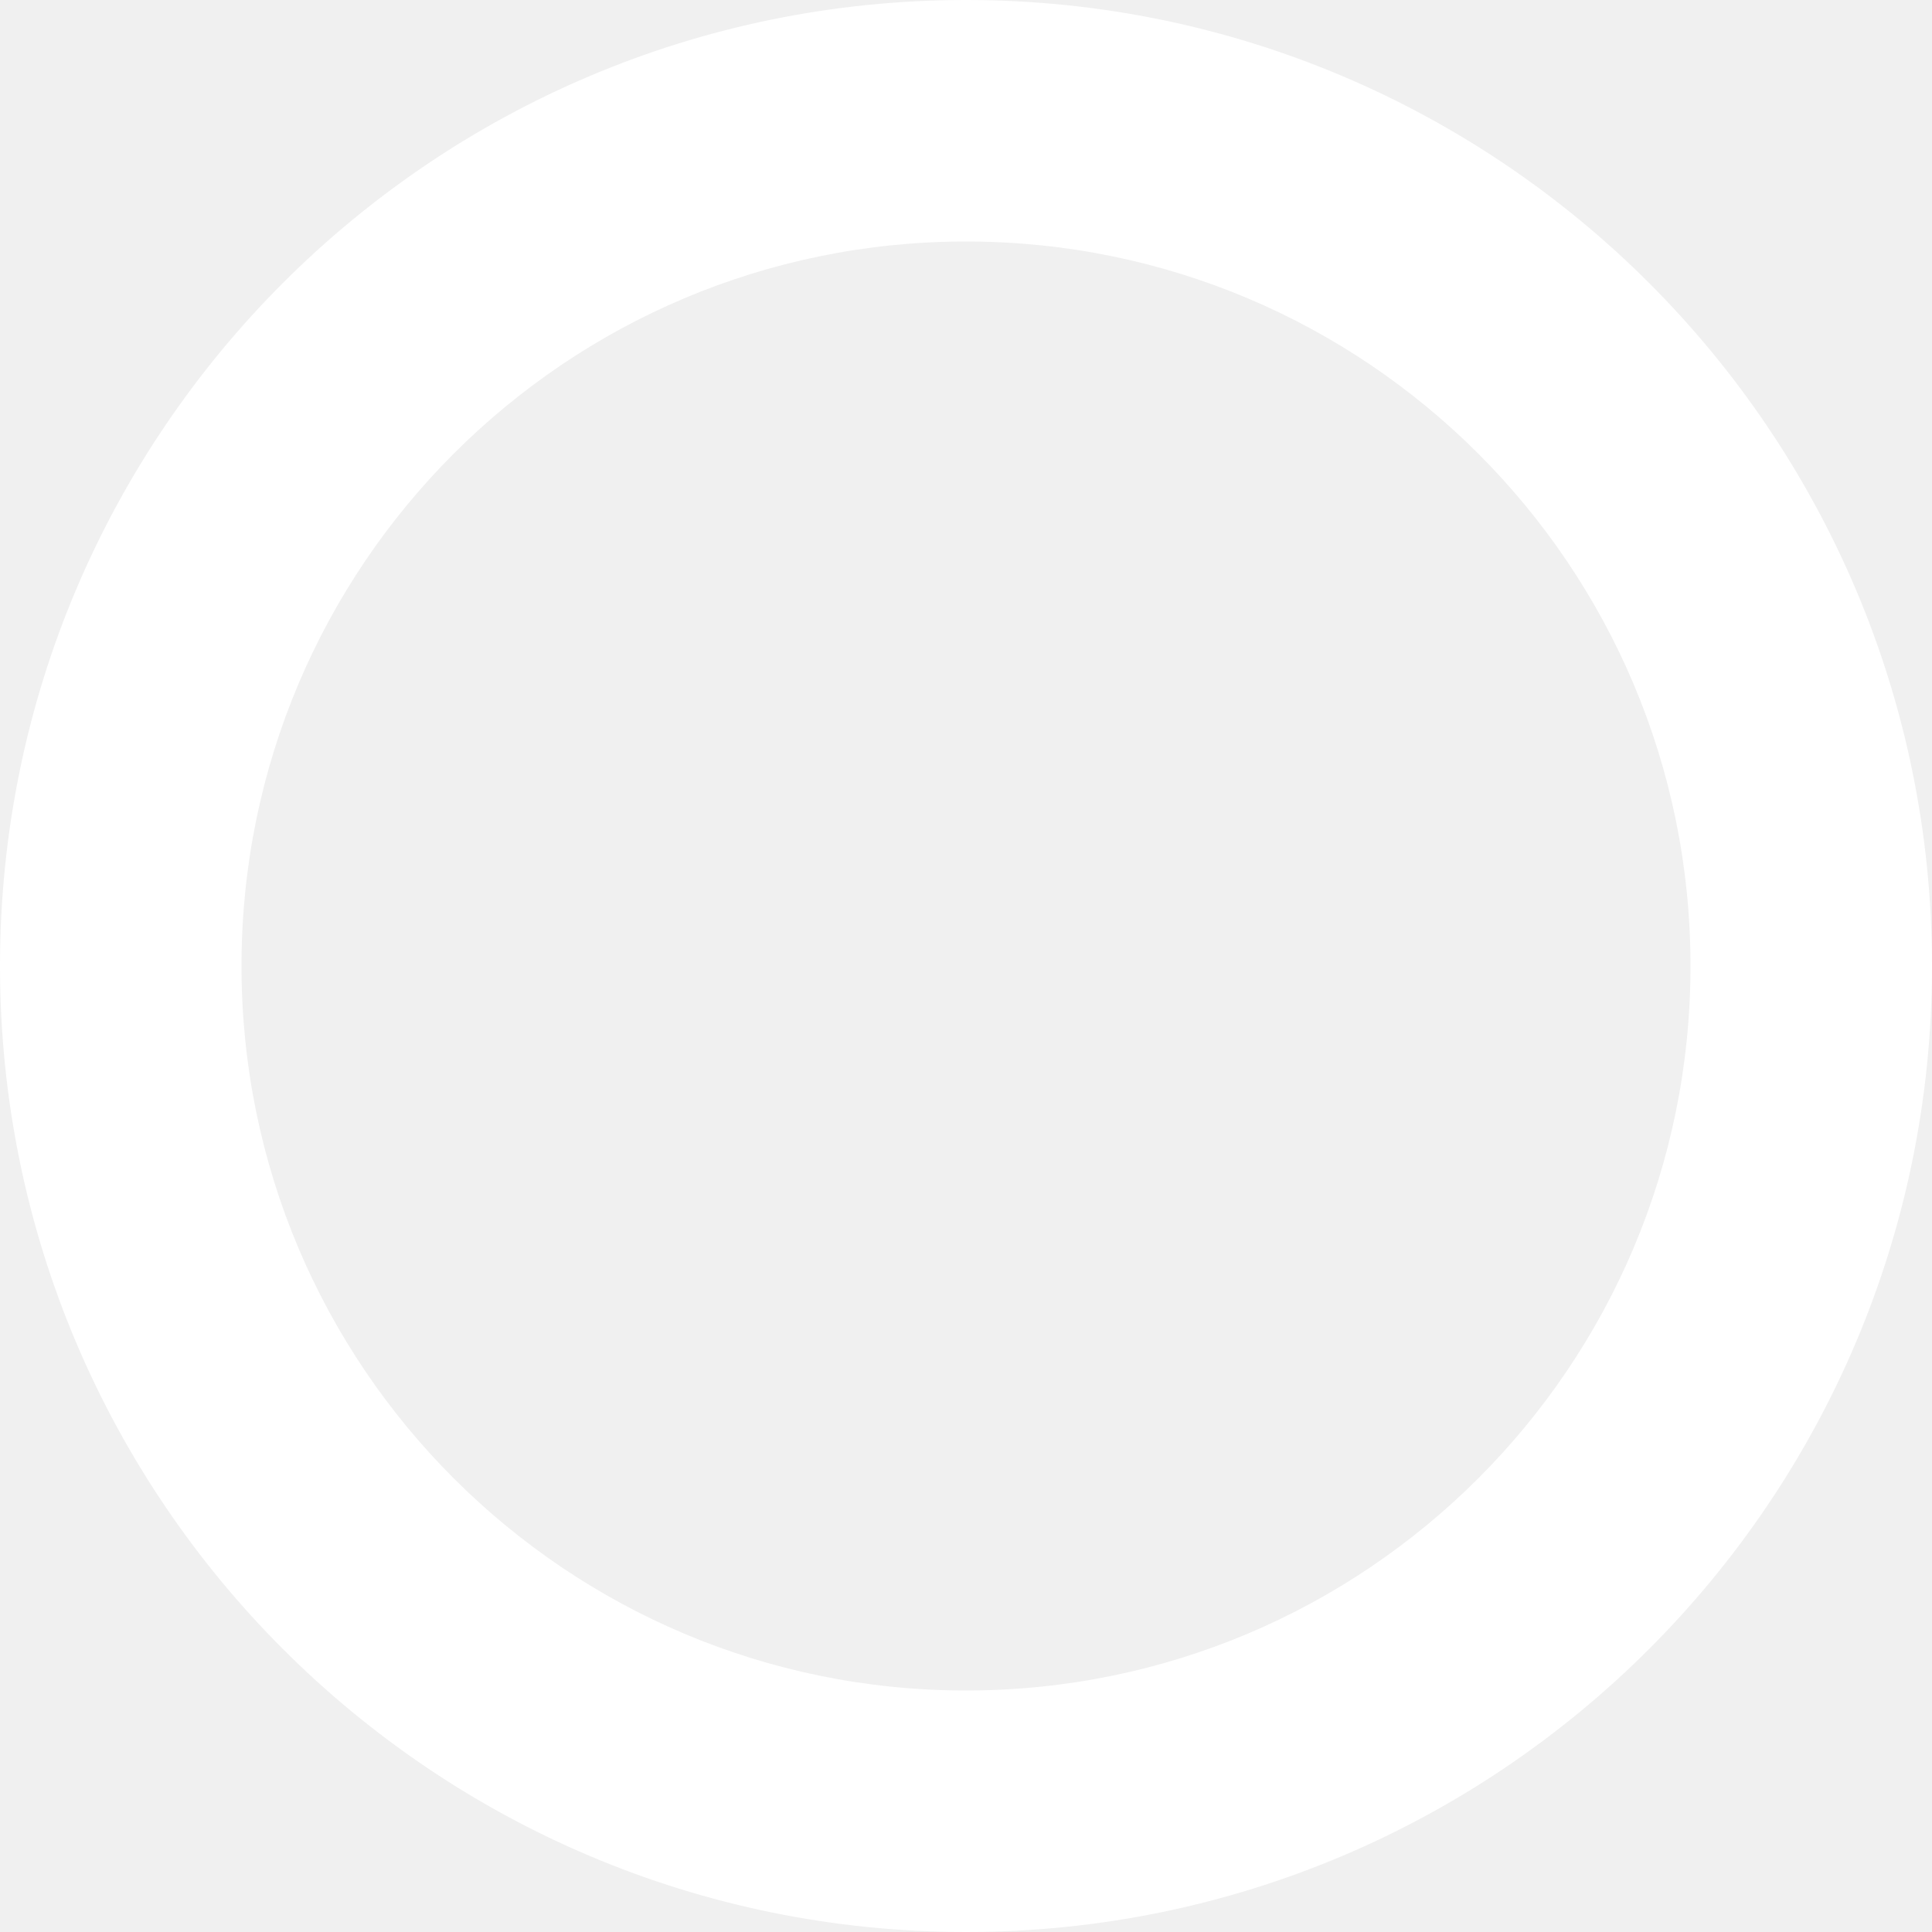
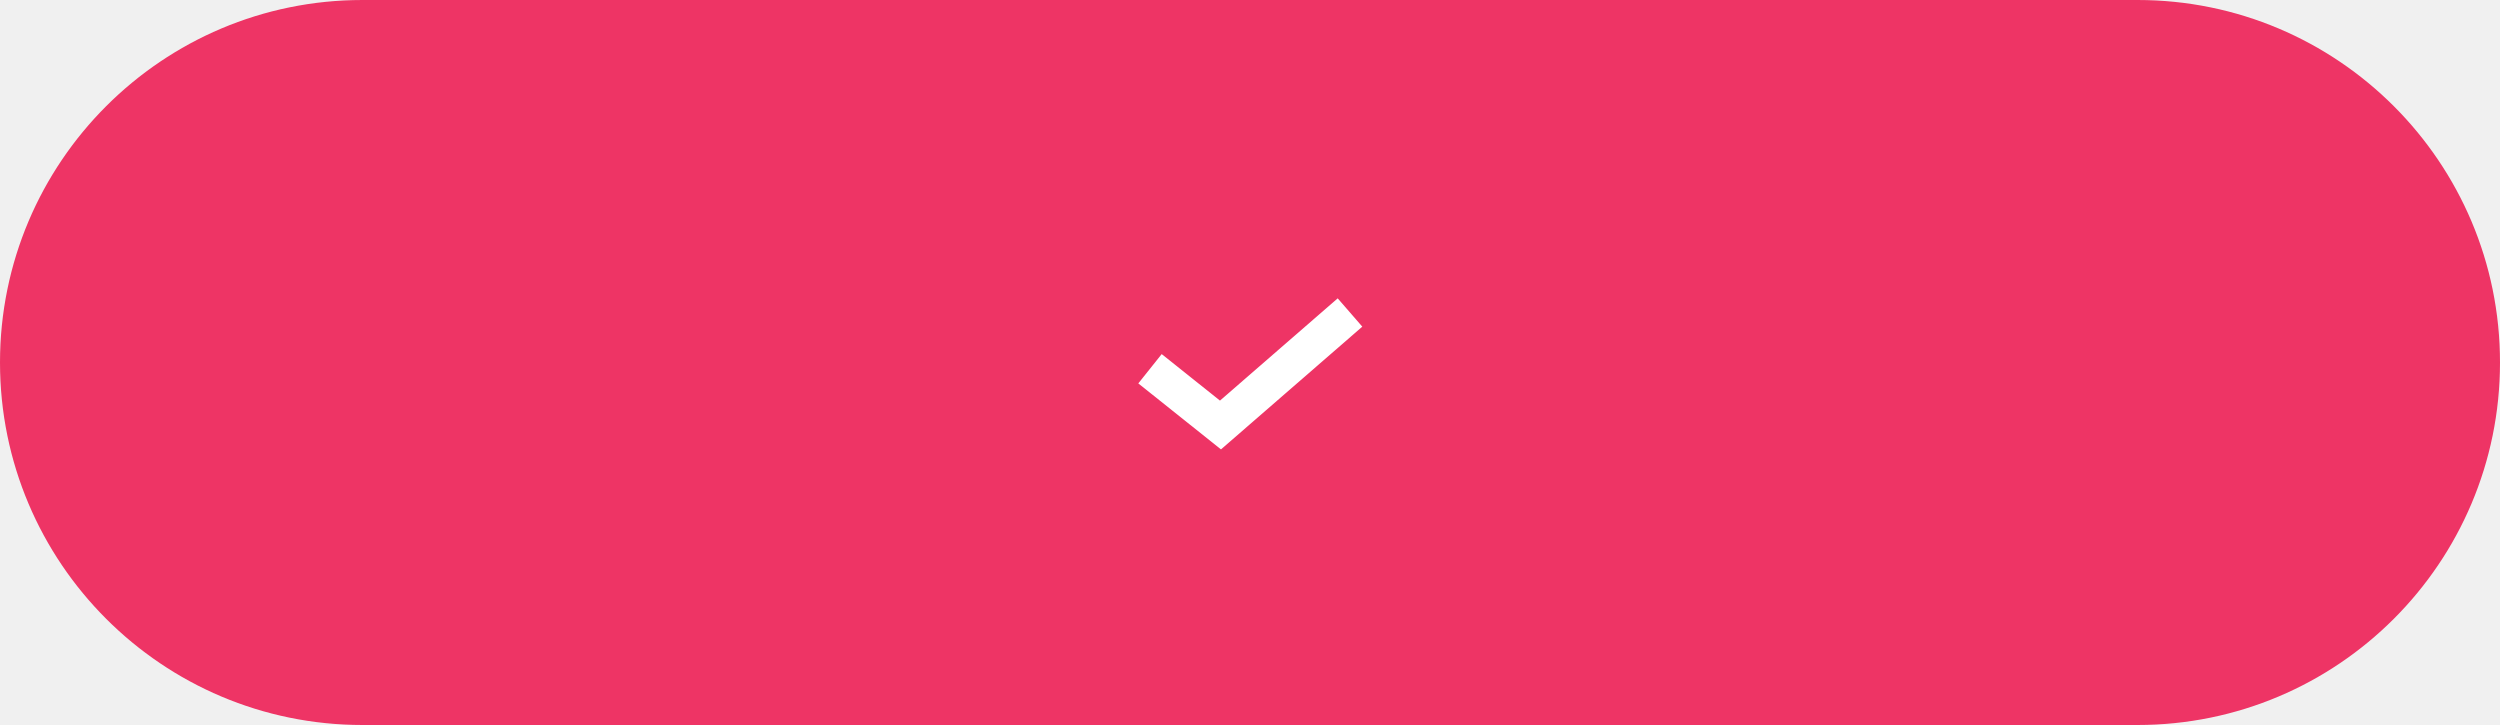
- <svg xmlns="http://www.w3.org/2000/svg" width="16" height="16" viewBox="0 0 16 16" fill="none">
-   <path fill-rule="evenodd" clip-rule="evenodd" d="M8 14C11.314 14 14 11.314 14 8C14 4.686 11.314 2 8 2C4.686 2 2 4.686 2 8C2 11.314 4.686 14 8 14ZM8 16C12.418 16 16 12.418 16 8C16 3.582 12.418 0 8 0C3.582 0 0 3.582 0 8C0 12.418 3.582 16 8 16Z" fill="white" />
+ <svg xmlns="http://www.w3.org/2000/svg" width="100" height="29" viewBox="0 0 100 29" fill="none">
+   <rect width="100" height="29" rx="14.5" fill="#EE3465" />
+   <path d="M46 14.75L48.819 17L54 12.5" stroke="white" stroke-width="1.5" />
</svg>
